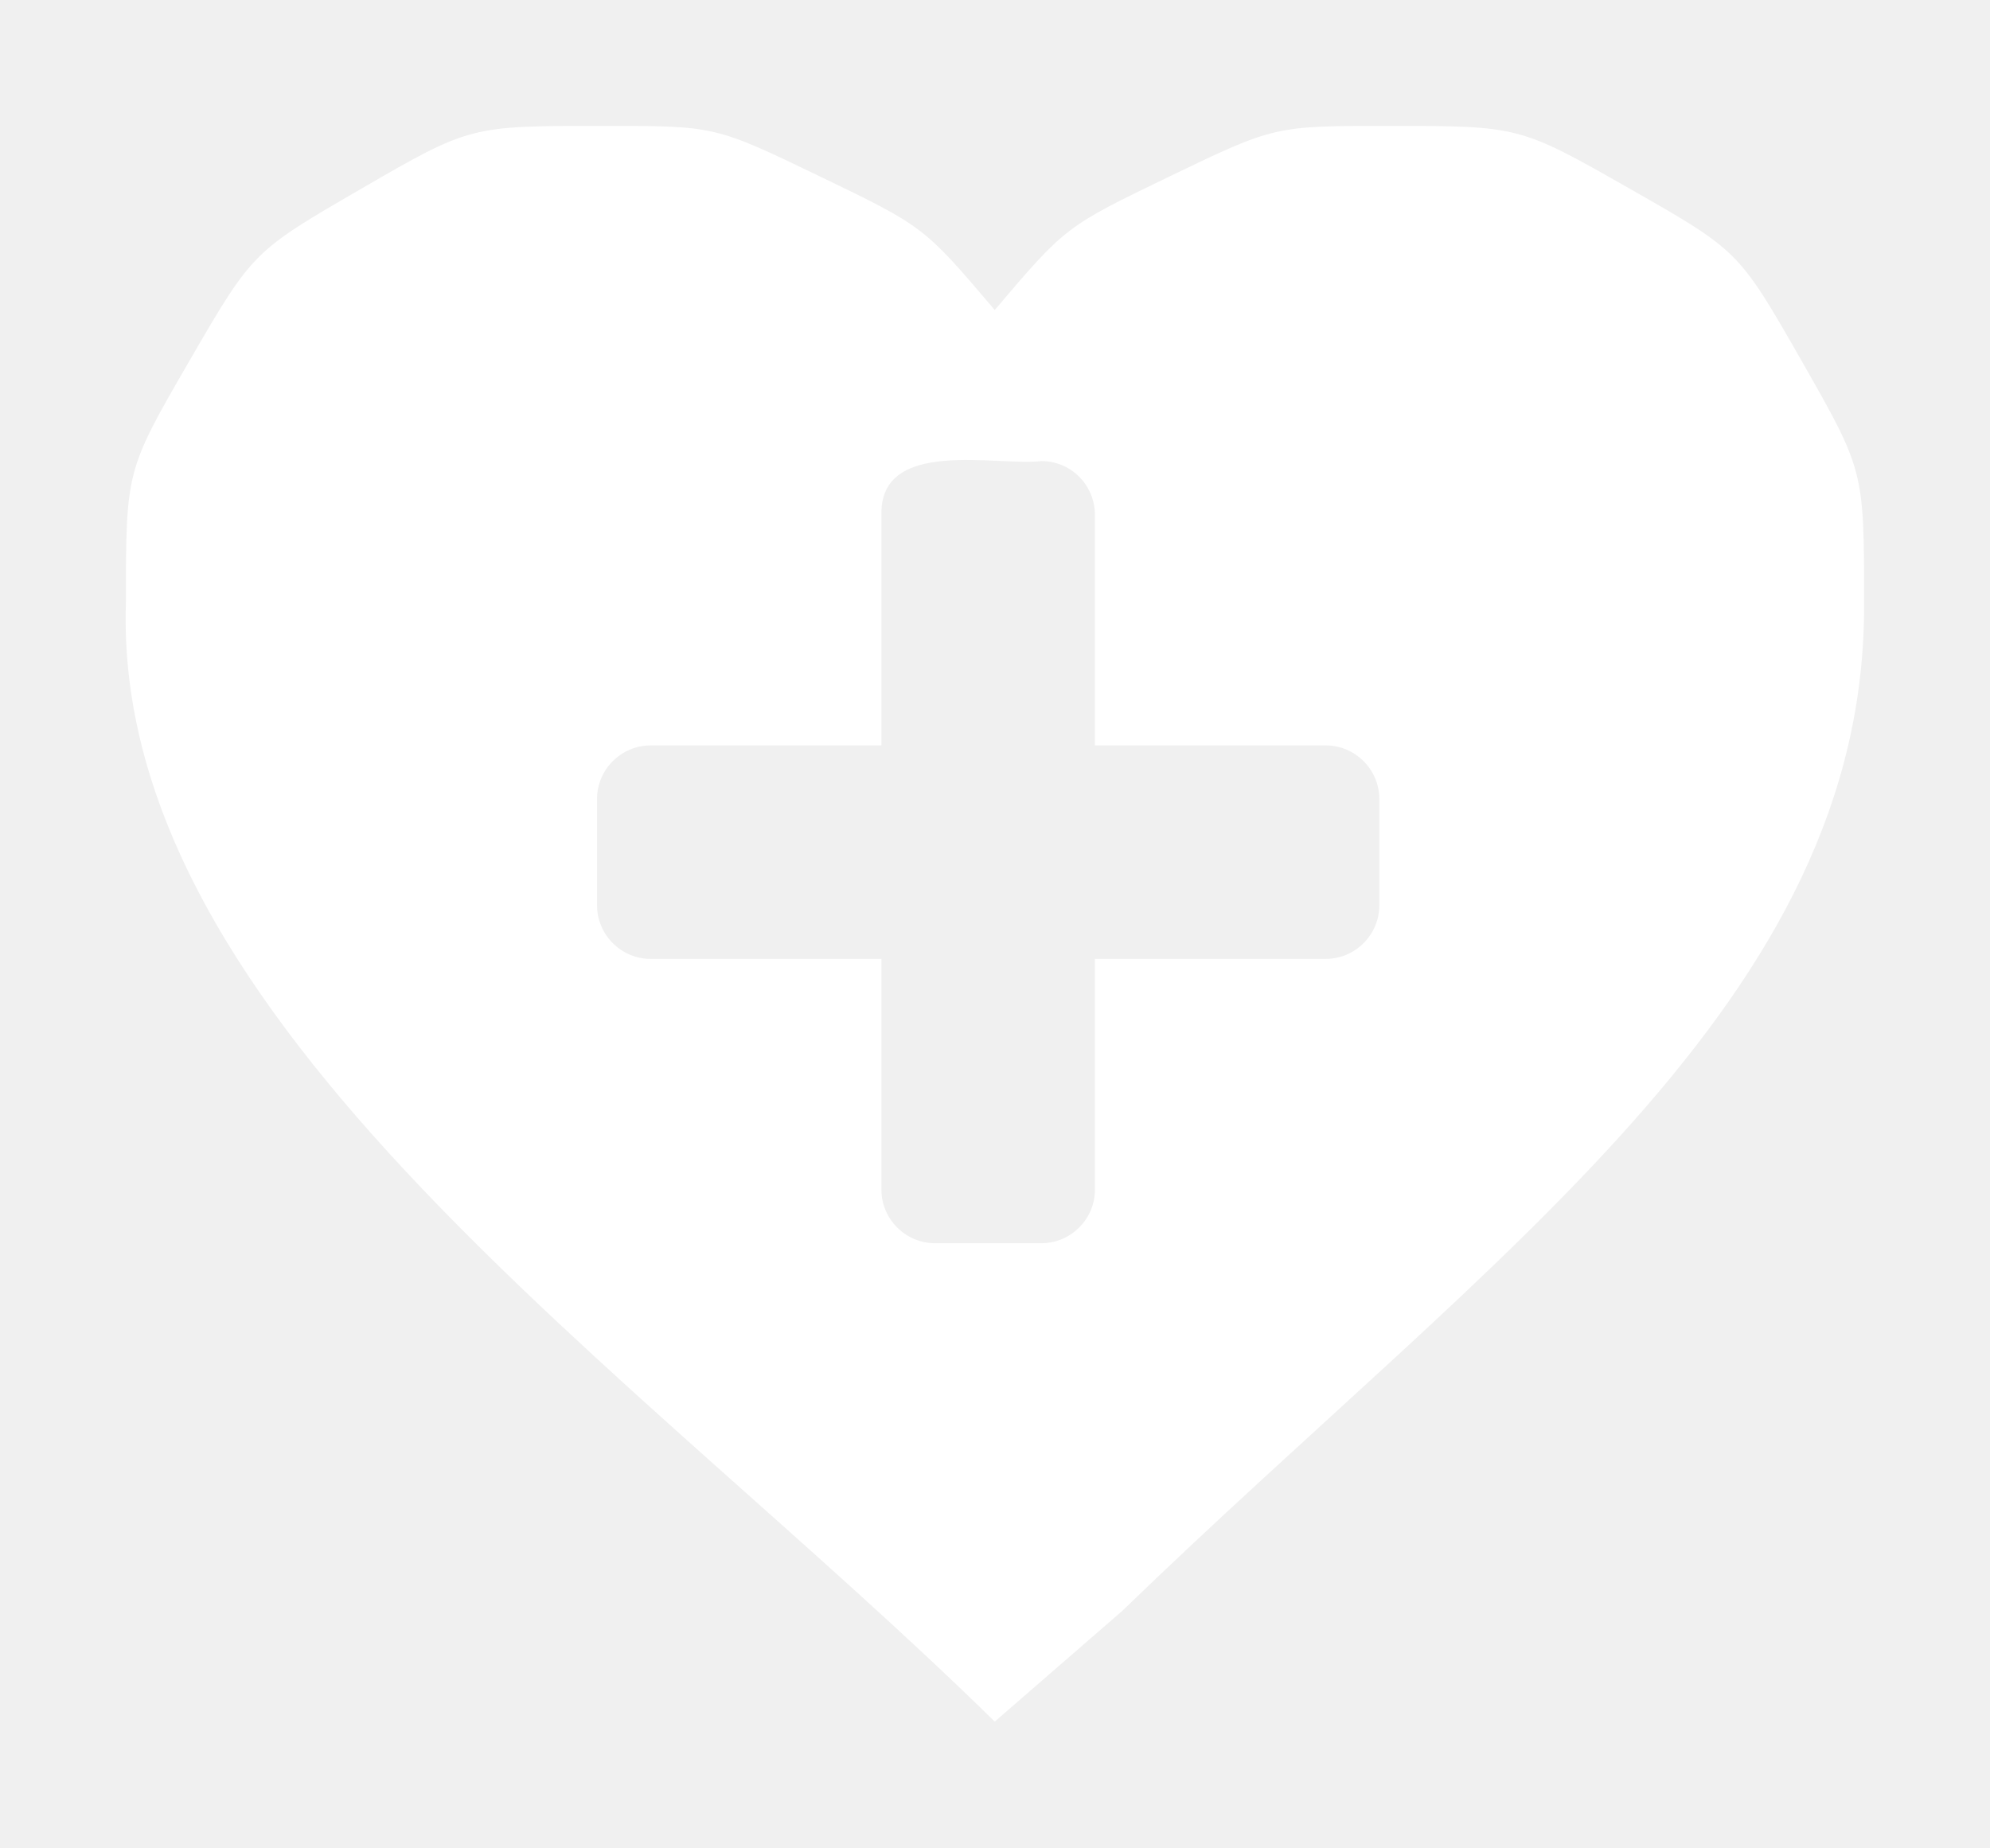
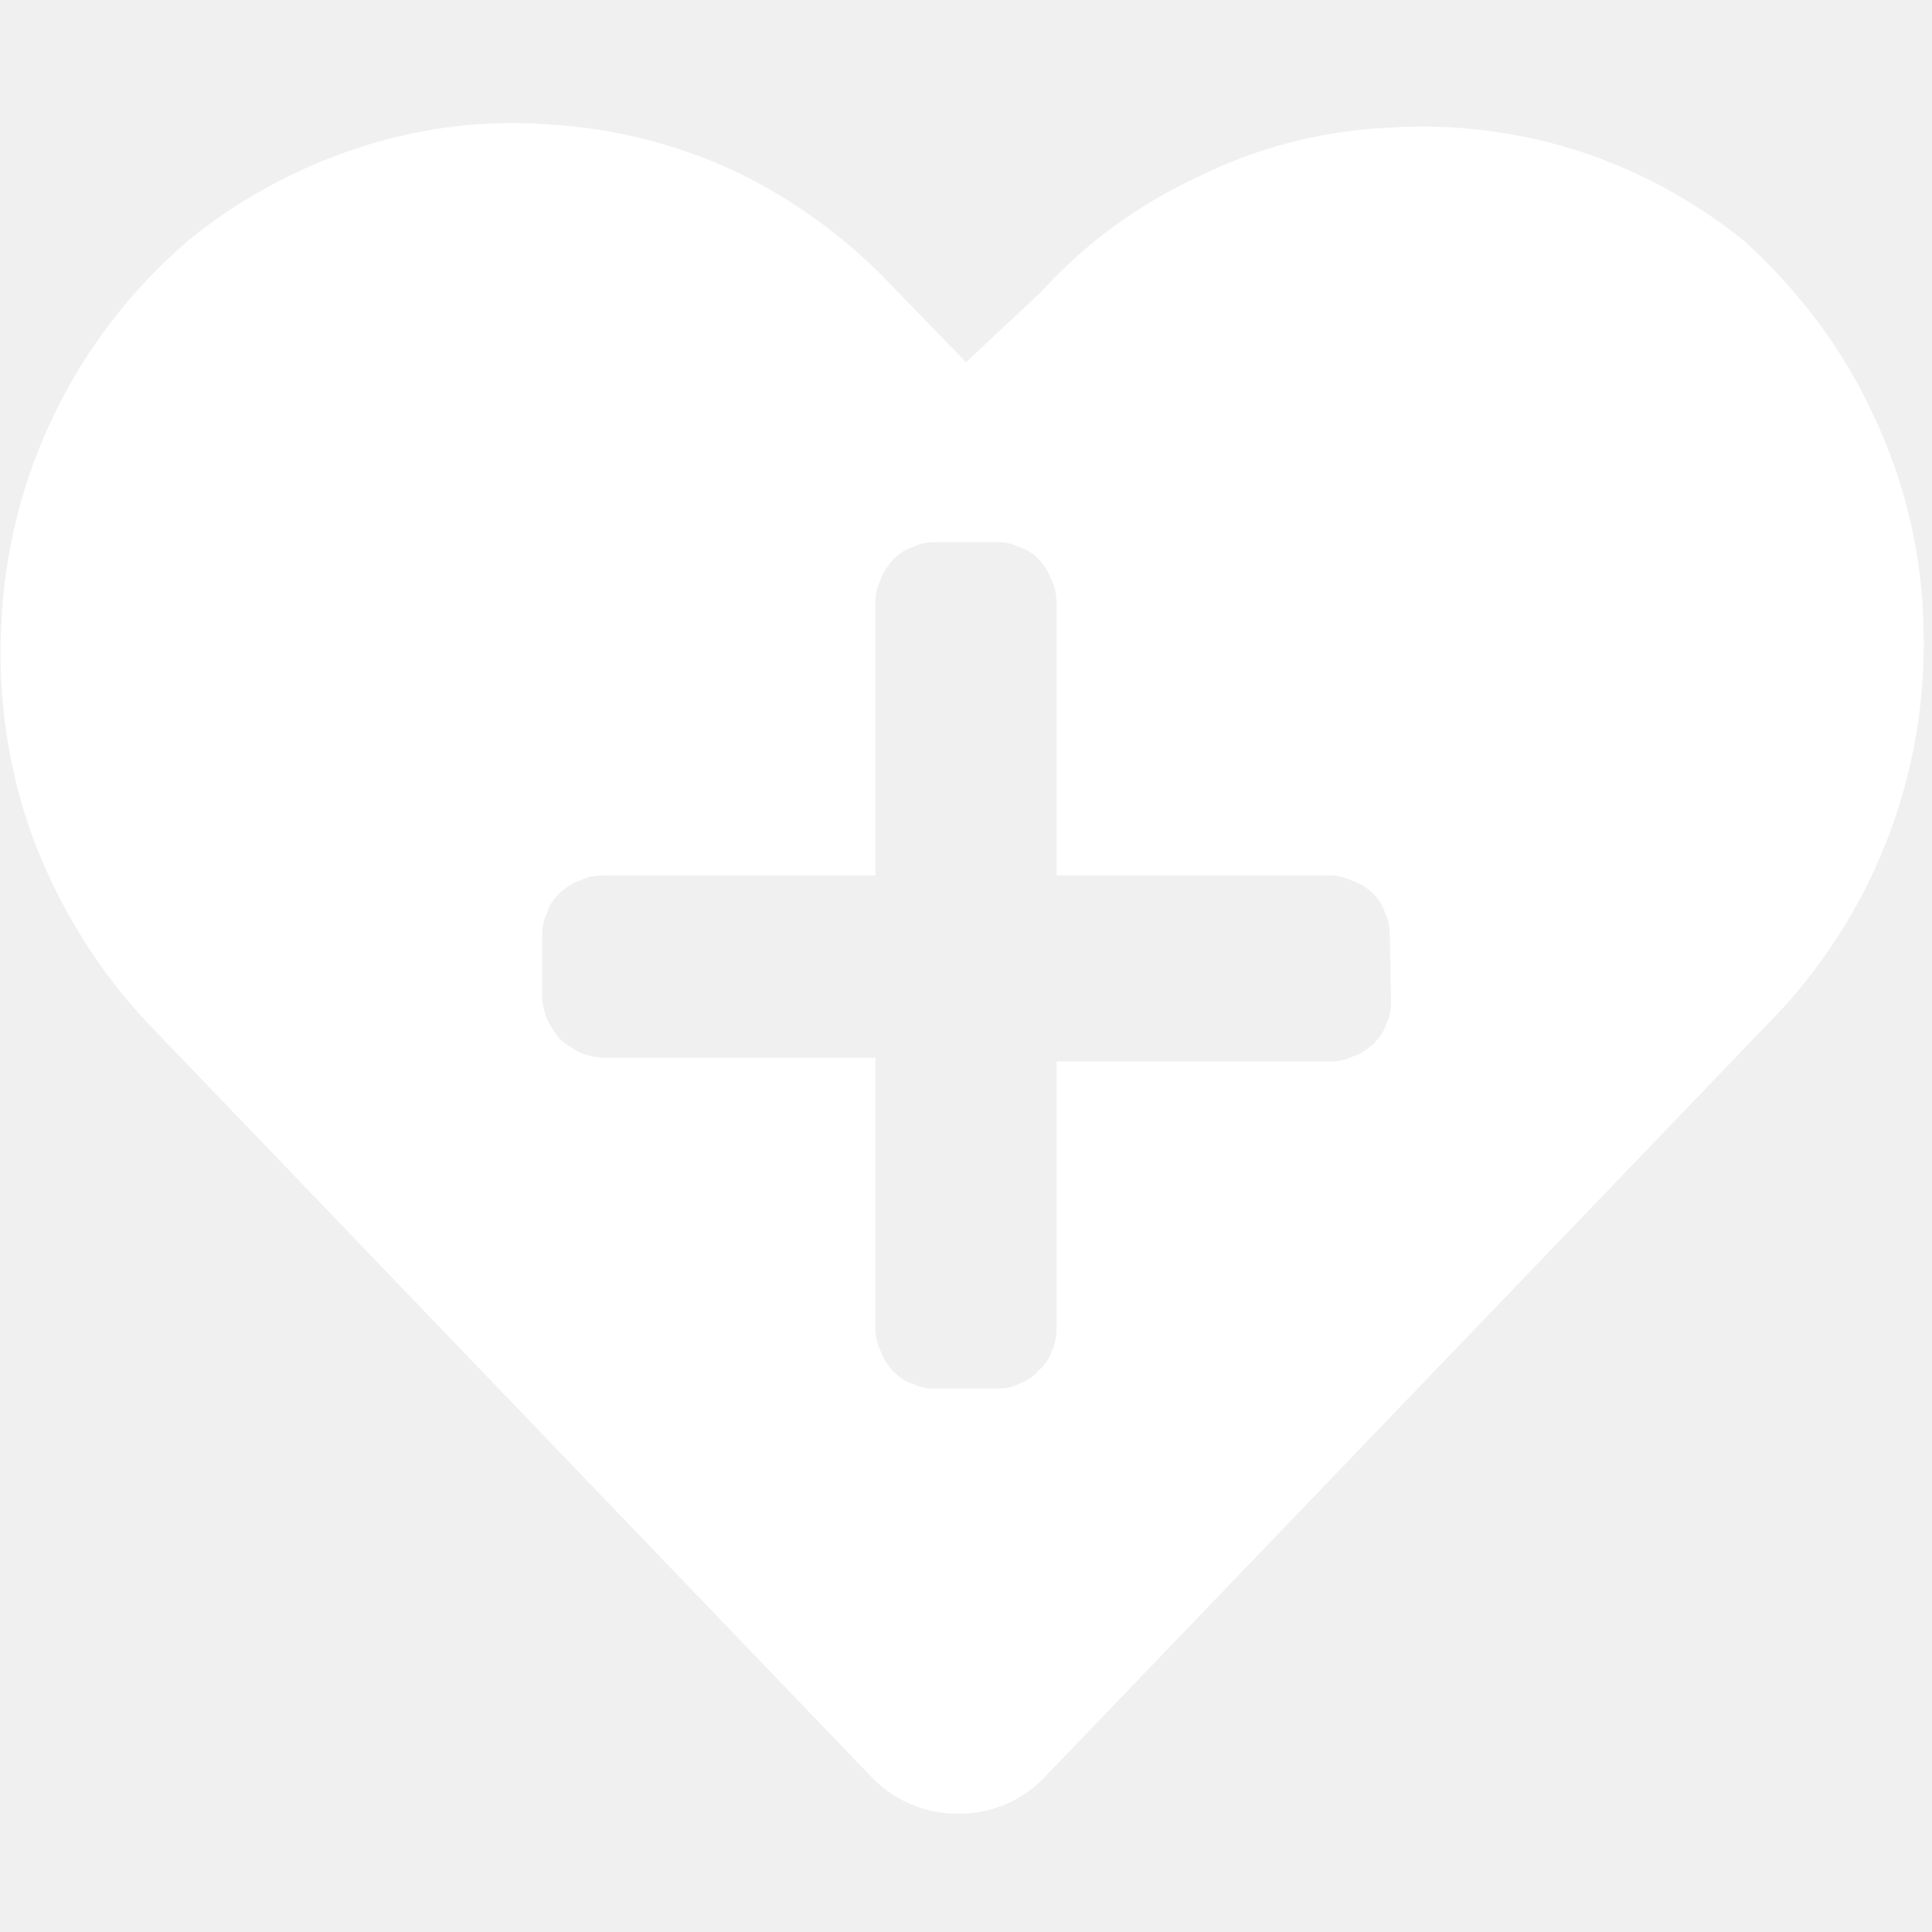
- <svg xmlns="http://www.w3.org/2000/svg" viewBox="0 0 379.3 352.2">
-   <path d="M264.5 24c25.1 0 25.1 0 46 11.9s20.9 11.9 32.9 32.9c11.9 20.9 11.9 20.9 11.9 46 .5 76-70.5 123.6-141.4 192.3l-24.3 21.1C120.9 260.7 21.3 194.7 24 114.8c0-25.1 0-25.1 12.1-46S48.3 47.9 69 35.9 89.7 24 115.2 24c21.1 0 21.1 0 41 9.6s19.9 9.6 33.4 25.5c13.5-15.9 13.5-15.9 33.4-25.5s20-9.6 41.5-9.6zm-66 63.9c-8.6 1-30.8-4.5-30.5 10.2v44h-44c-5.6 0-10.2 4.6-10.2 10.2v20.3c0 5.6 4.6 10.2 10.2 10.2h44v44c0 5.6 4.6 10.2 10.2 10.2h20.3c5.6 0 10.2-4.6 10.2-10.2v-44h44c5.6 0 10.2-4.6 10.2-10.2v-20.3c0-5.6-4.6-10.2-10.2-10.2h-44V98c-.1-5.6-4.6-10.1-10.2-10.1z" fill-rule="evenodd" clip-rule="evenodd" fill="#fff" />
+ <svg xmlns="http://www.w3.org/2000/svg" viewBox="0 0 16 14" width="20" height="20">
+   <style />
+   <path id="Layer" fill-rule="evenodd" d="M14.45 1c.45.41.82.9 1.07 1.45.26.55.4 1.15.41 1.76a4.47 4.47 0 01-1.3 3.28l-6 6.25a.971.971 0 01-.69.28.986.986 0 01-.7-.28l-6-6.25C.82 7.05.5 6.53.28 5.96c-.21-.57-.3-1.17-.27-1.78A4.434 4.434 0 011.55 1c.41-.34.89-.6 1.4-.77C3.46.06 4-.01 4.54.03c.53.03 1.06.16 1.55.39.48.23.92.55 1.29.94L8 2l.62-.58c.36-.4.8-.72 1.29-.95.48-.24 1.01-.38 1.54-.41.54-.04 1.08.02 1.59.18s.99.42 1.41.76zm-2.94 5.75c0-.07-.01-.13-.04-.19a.386.386 0 00-.11-.17.478.478 0 00-.17-.1.406.406 0 00-.19-.04H8.75V4c0-.07-.01-.13-.04-.19a.478.478 0 00-.1-.17.386.386 0 00-.17-.11.406.406 0 00-.19-.04h-.5c-.07 0-.13.01-.19.04-.07.02-.12.06-.17.11-.04.05-.08.1-.1.17-.03.06-.04.12-.04.19v2.25H5c-.07 0-.13.01-.19.04-.07.02-.12.06-.17.1-.05.05-.09.1-.11.17-.03.06-.04.12-.04.19v.5c0 .07.02.13.04.19.03.06.07.12.11.17.05.04.11.08.17.11.06.02.12.04.19.04h2.25v2.23c0 .07.01.13.04.19.02.07.06.12.1.17.05.05.1.09.17.11.06.03.12.04.19.04h.5c.07 0 .13-.01.19-.04.06-.02.12-.06.16-.11.05-.04.09-.1.11-.16.03-.06.04-.12.04-.19V7.79h2.26c.07 0 .13-.01.19-.04.07-.02.12-.06.17-.1.05-.05.09-.1.11-.17.03-.06.04-.12.04-.19l-.01-.54z" fill="#fff" />
</svg>
